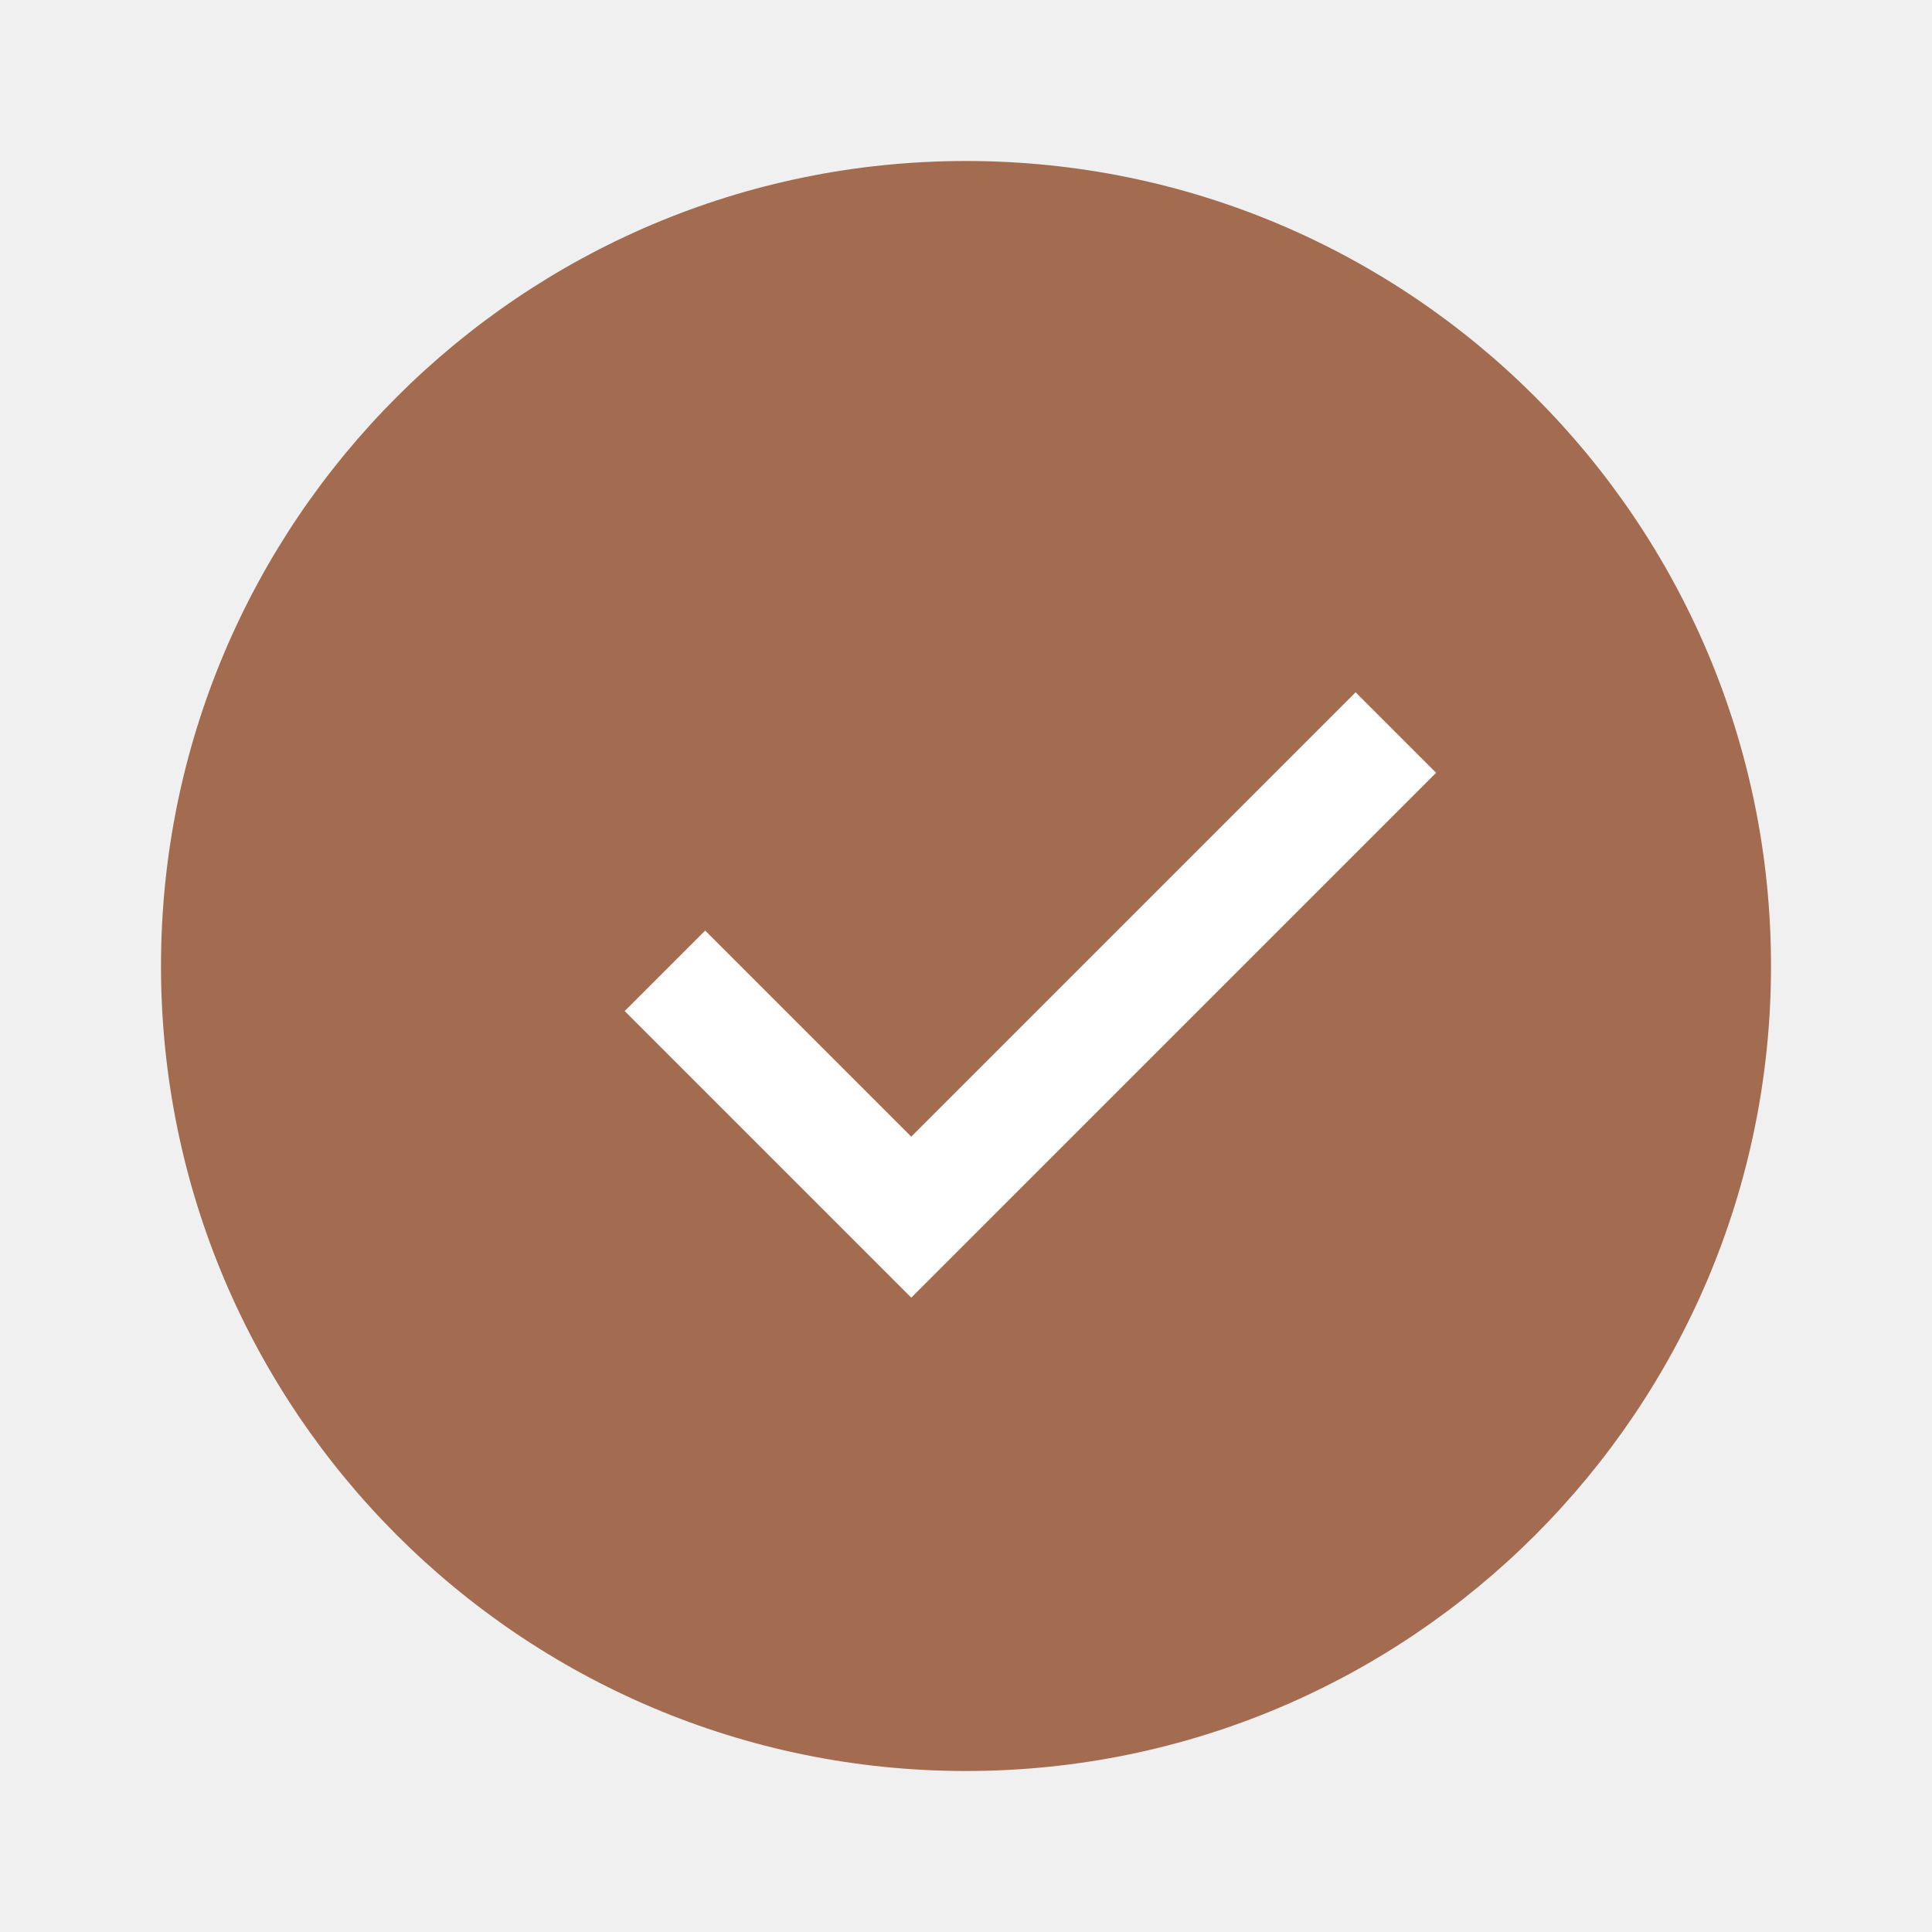
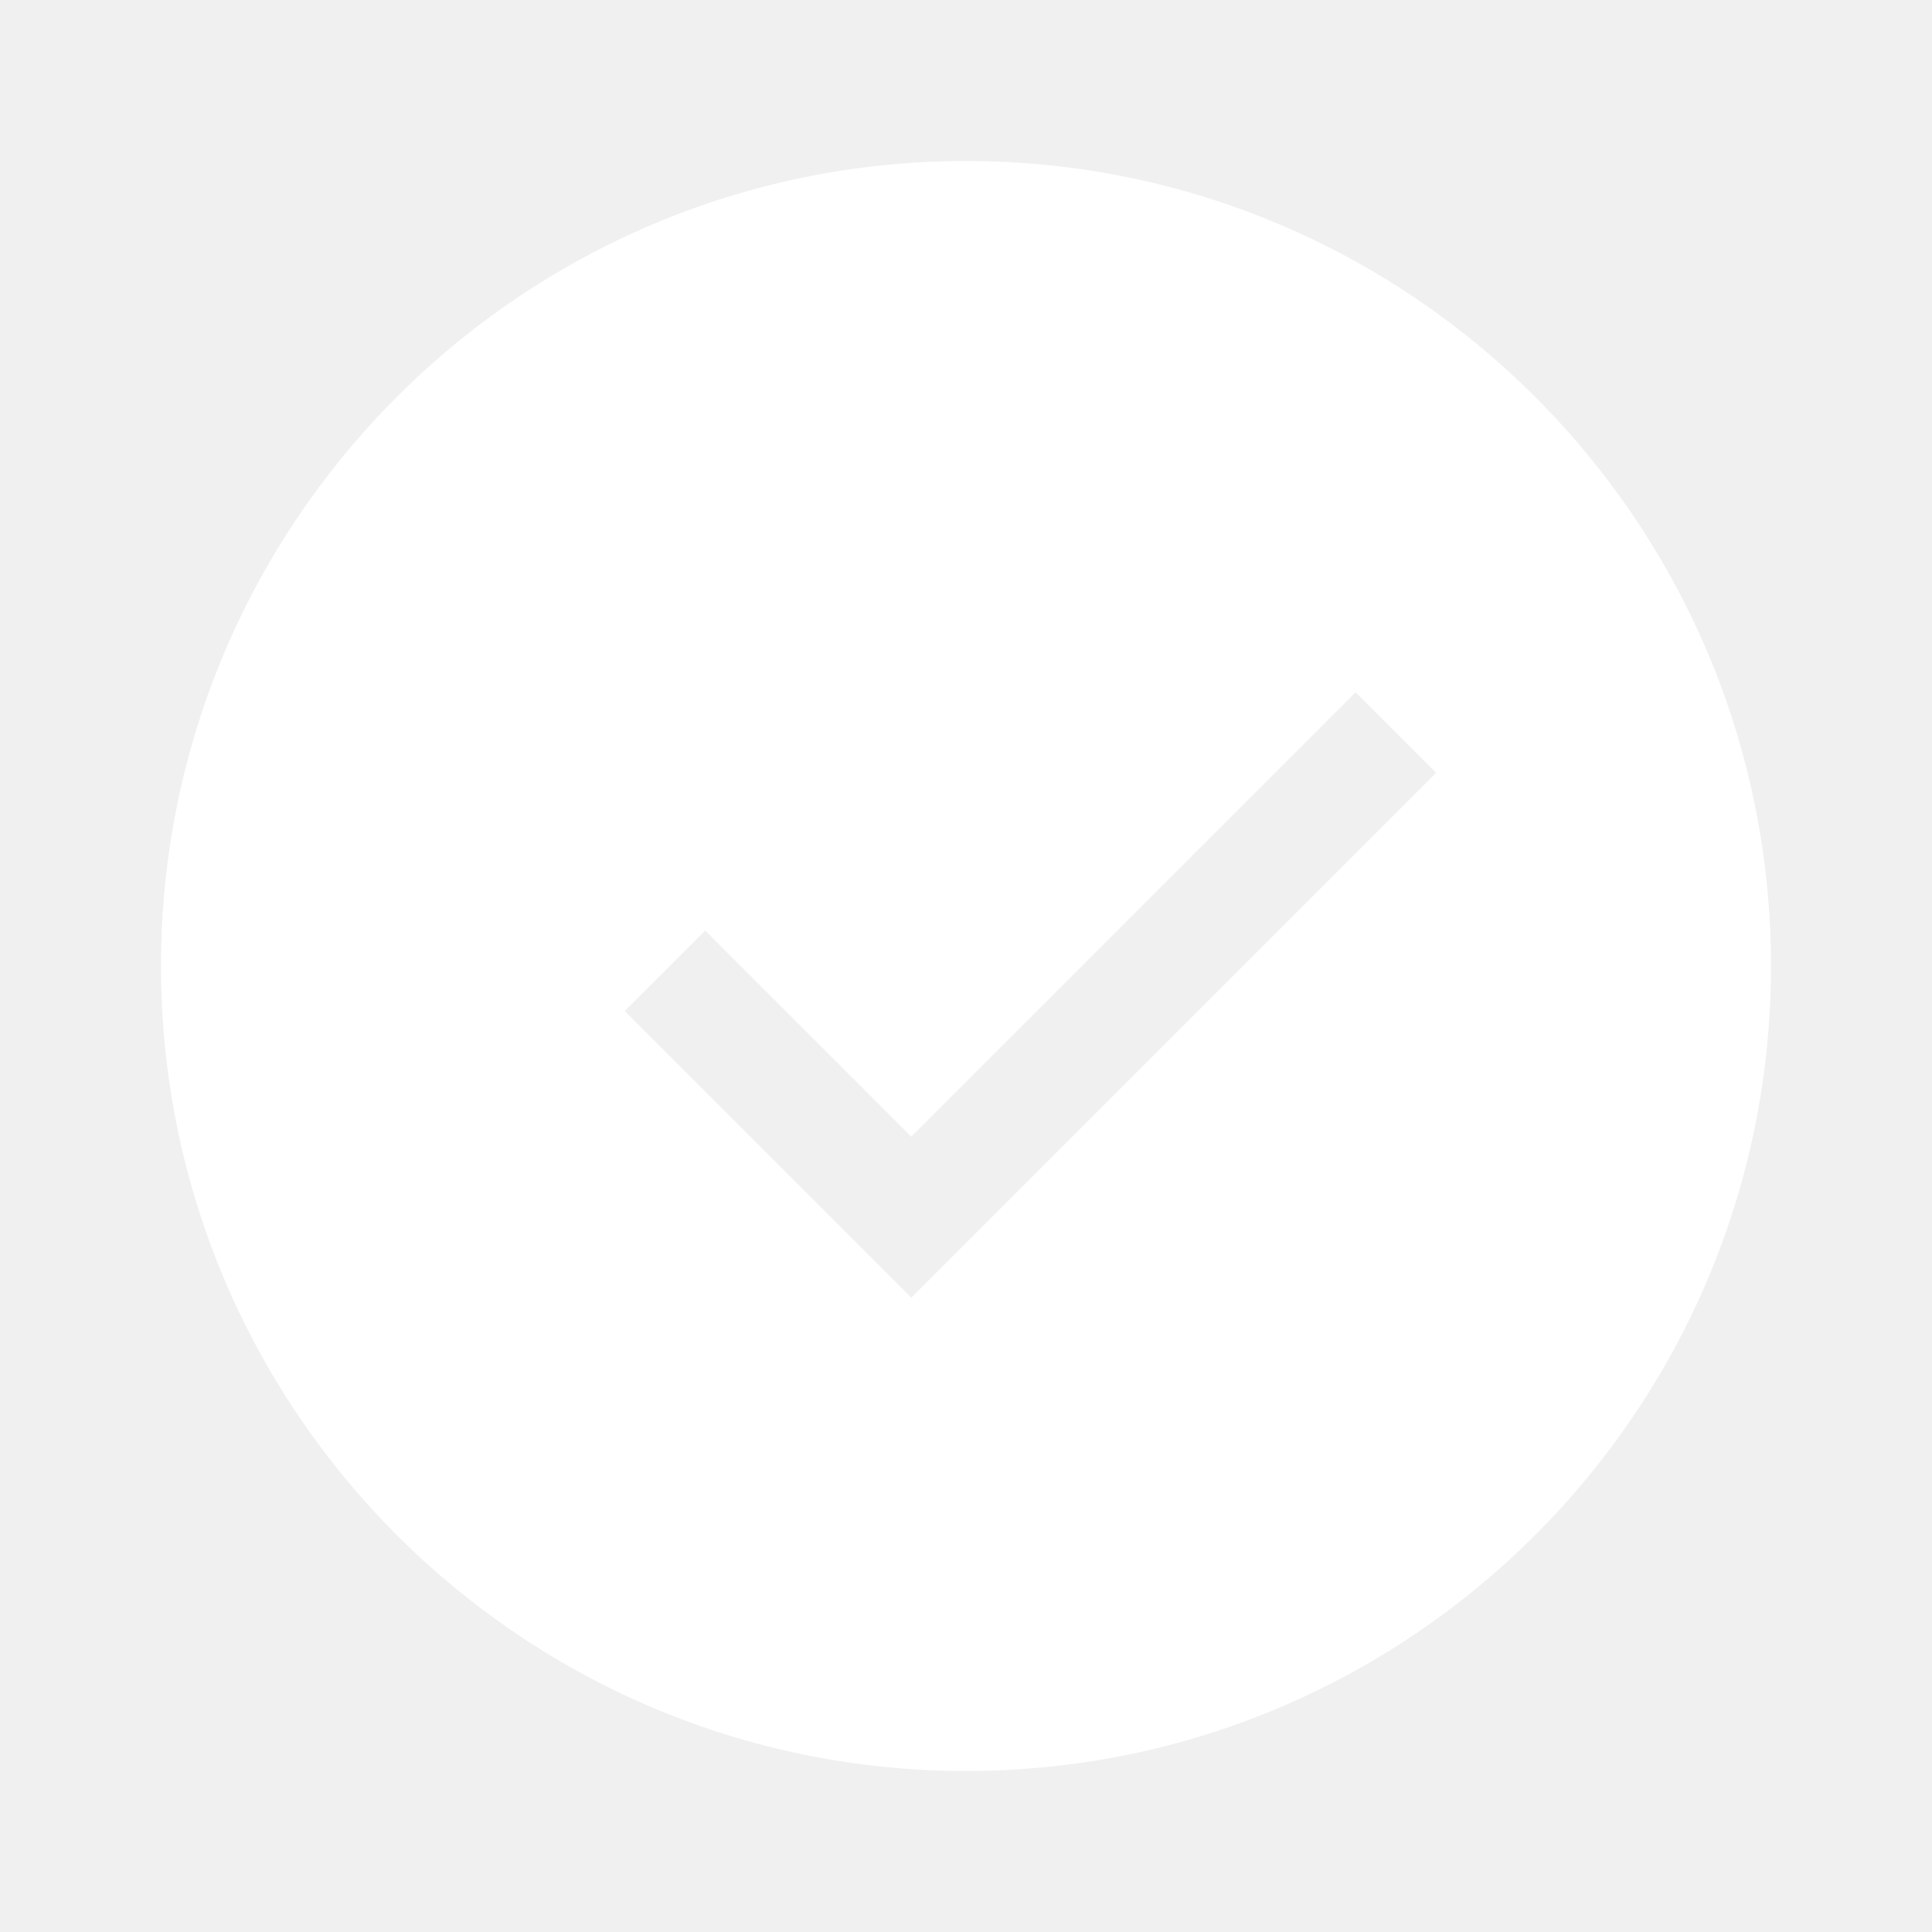
<svg xmlns="http://www.w3.org/2000/svg" version="1.1" id="Layer_1" x="0px" y="0px" viewBox="0 0 60 60" style="enable-background:new 0 0 60 60;" xml:space="preserve">
  <style type="text/css">
- 	.st0{fill:#A36B4F;}
+ 	.st0{fill:#ffffff;}
</style>
-   <circle cx="30" cy="30" r="20" fill="white" />
  <path class="st0" d="M30,5C16.2,5,5,16.2,5,30s11.2,25,25,25s25-11.2,25-25S43.8,5,30,5z M28.3,40.3l-8.9-8.9l2.5-2.5l6.4,6.4  l13.8-13.8l2.5,2.5L28.3,40.3z" />
</svg>
